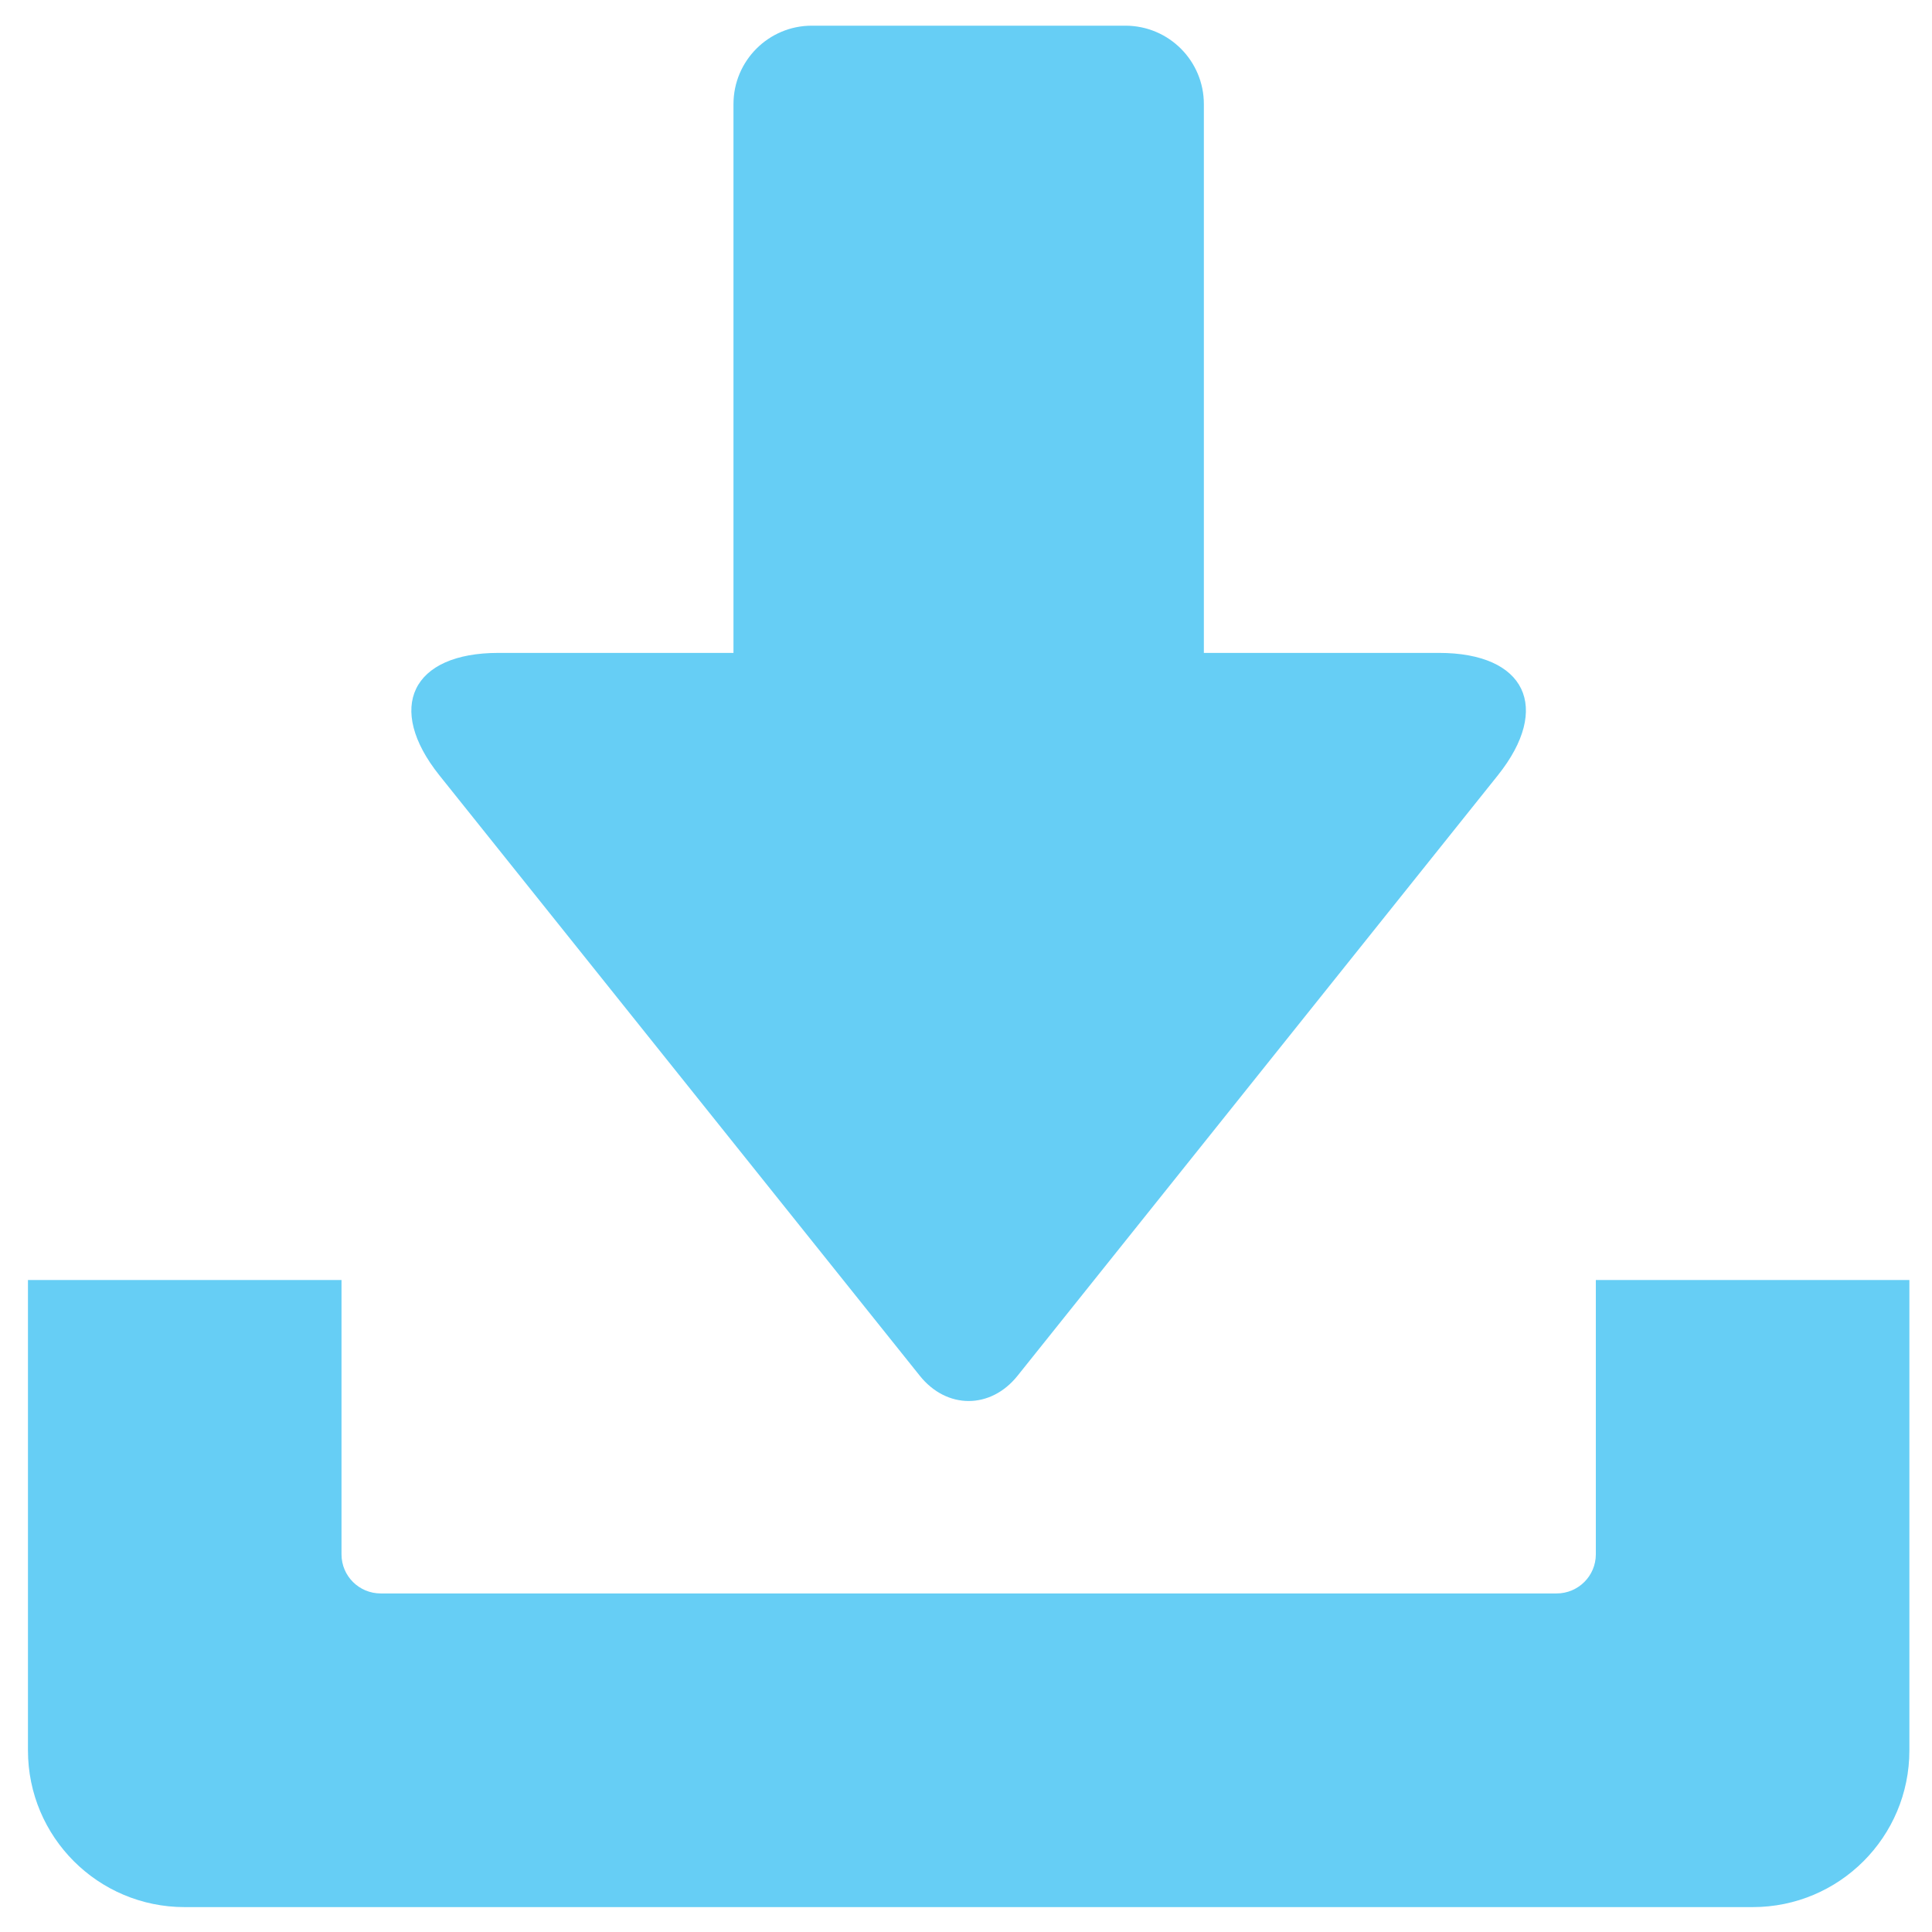
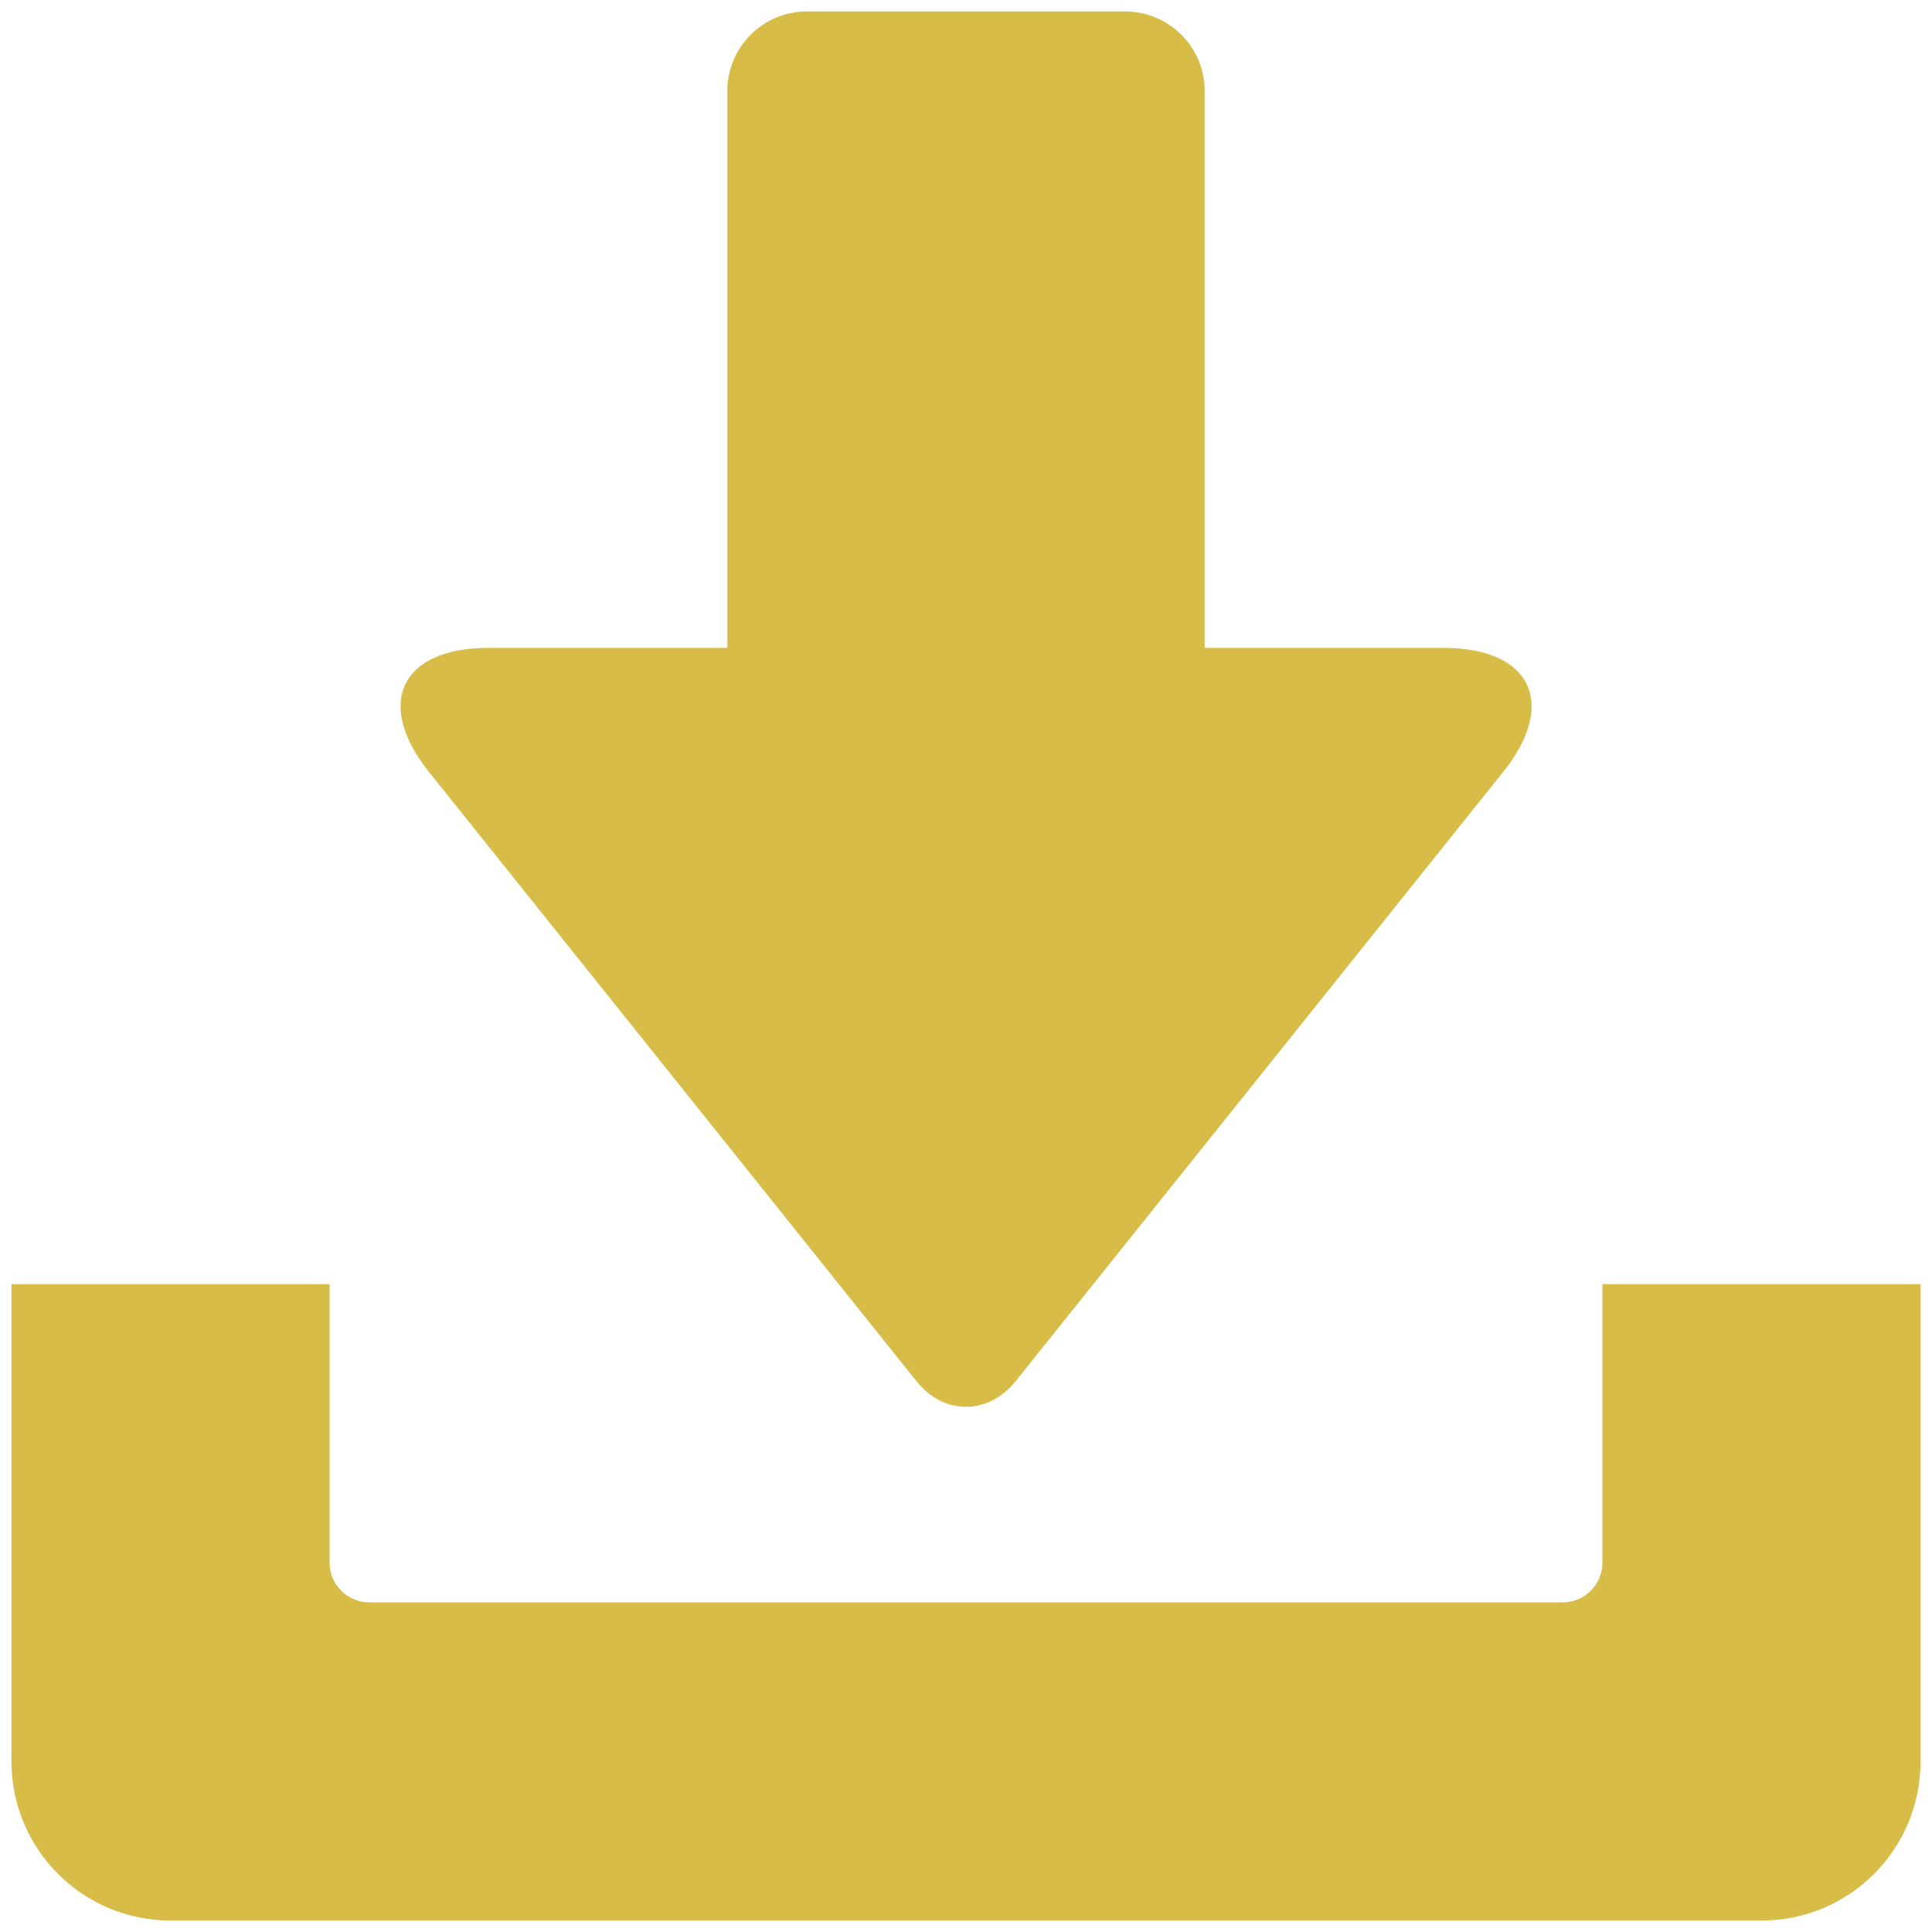
- <svg xmlns="http://www.w3.org/2000/svg" version="1.1" id="Layer_1" x="0px" y="0px" width="17px" height="17px" viewBox="0 0 17 17" enable-background="new 0 0 17 17" xml:space="preserve">
-   <path opacity="0.6" fill="#00ADEE" d="M1.625,16.781h13.797c0.762,0,1.379-0.617,1.379-1.379v-4.139h-2.759v2.414    c0,0.19-0.155,0.344-0.345,0.344H3.35c-0.19,0-0.345-0.153-0.345-0.344v-2.414H0.246v4.139C0.246,16.164,0.863,16.781,1.625,16.781z    " />
-   <path opacity="0.6" fill="#00ADEE" d="M10.593,0.916v4.829h2.069c0.762,0,0.993,0.482,0.518,1.077l-4.226,5.283    c-0.237,0.297-0.624,0.297-0.861,0L3.866,6.822C3.391,6.227,3.623,5.745,4.385,5.745h2.069V0.916c0-0.381,0.309-0.69,0.689-0.69    h2.759C10.284,0.226,10.593,0.535,10.593,0.916L10.593,0.916z" />
+ <svg xmlns="http://www.w3.org/2000/svg" version="1.1" id="Layer_1" x="0px" y="0px" width="15px" height="15px" viewBox="0 0 15 15" enable-background="new 0 0 15 15" xml:space="preserve">
+   <path fill="#D8BC48" d="M1.324,14.911h12.353c0.683,0,1.234-0.553,1.234-1.235V9.97h-2.47v2.162  c0,0.171-0.139,0.309-0.309,0.309H2.868c-0.17,0-0.309-0.138-0.309-0.309V9.97h-2.47v3.706C0.089,14.358,0.642,14.911,1.324,14.911z   M9.353,0.707V5.03h1.853c0.682,0,0.89,0.432,0.464,0.964l-3.784,4.729c-0.212,0.266-0.559,0.266-0.771,0L3.331,5.994  C2.905,5.461,3.113,5.03,3.794,5.03h1.853V0.707c0-0.342,0.276-0.618,0.618-0.618h2.47C9.077,0.089,9.353,0.365,9.353,0.707  L9.353,0.707z" />
</svg>
